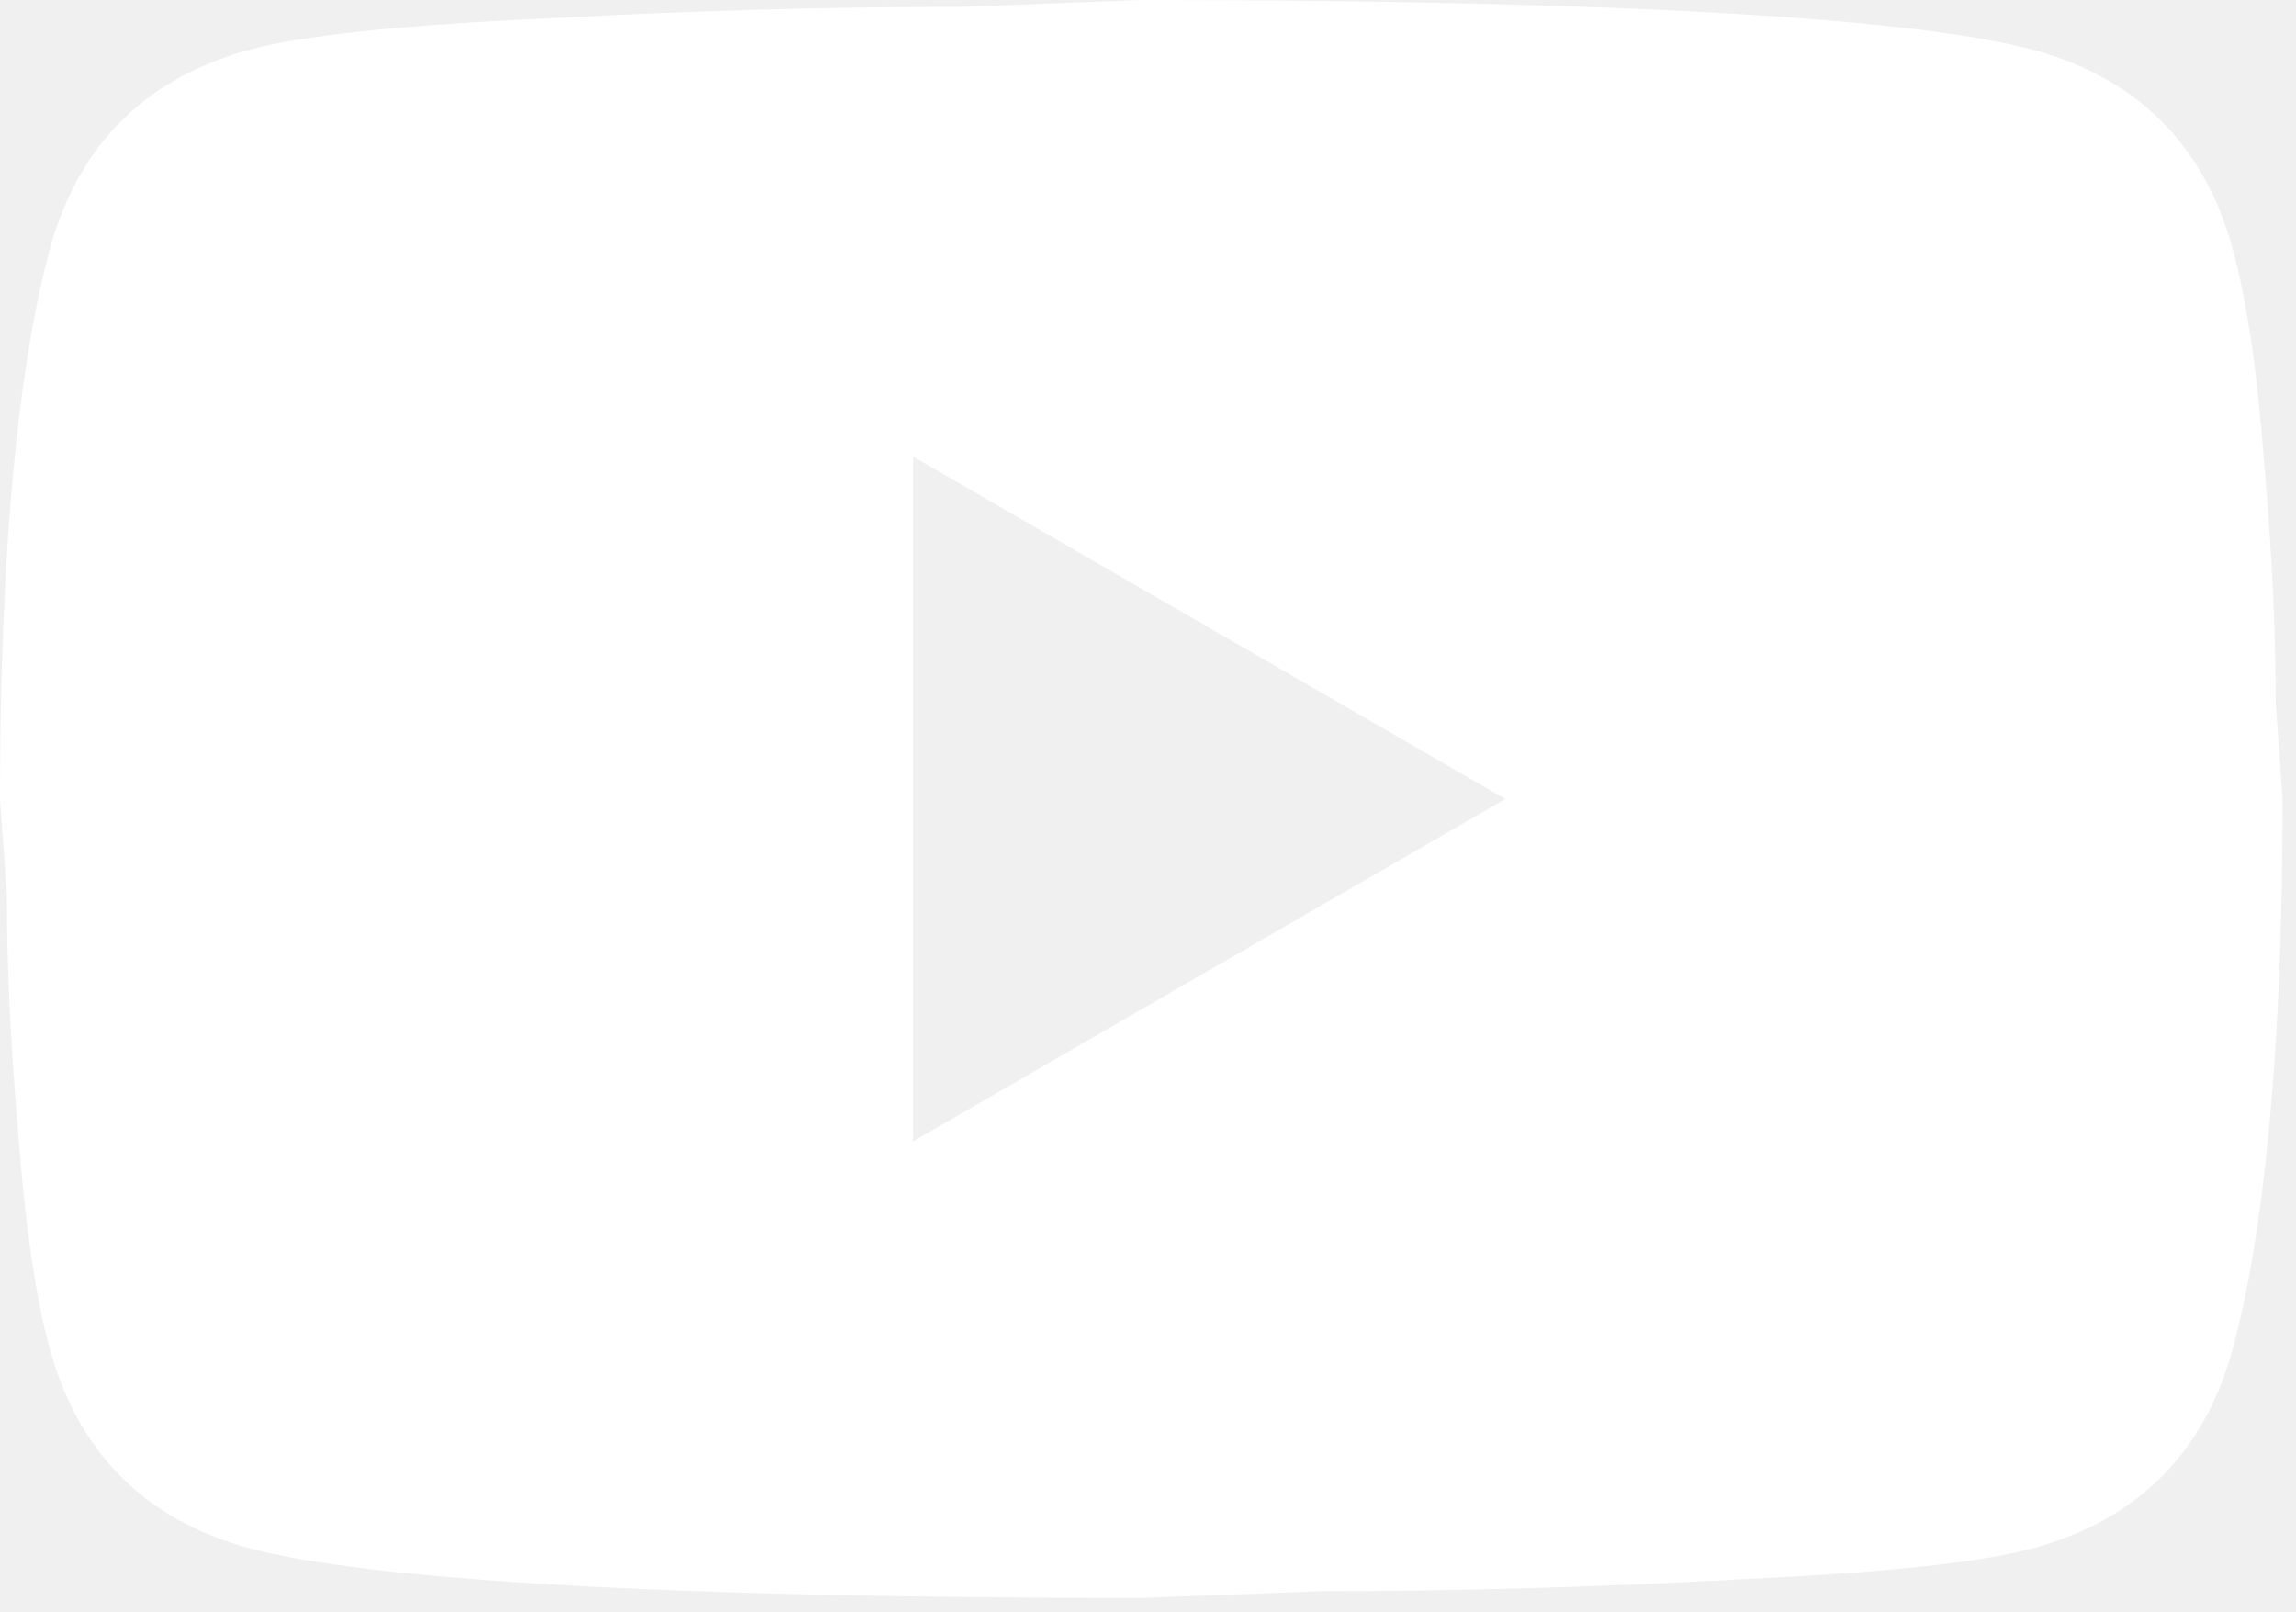
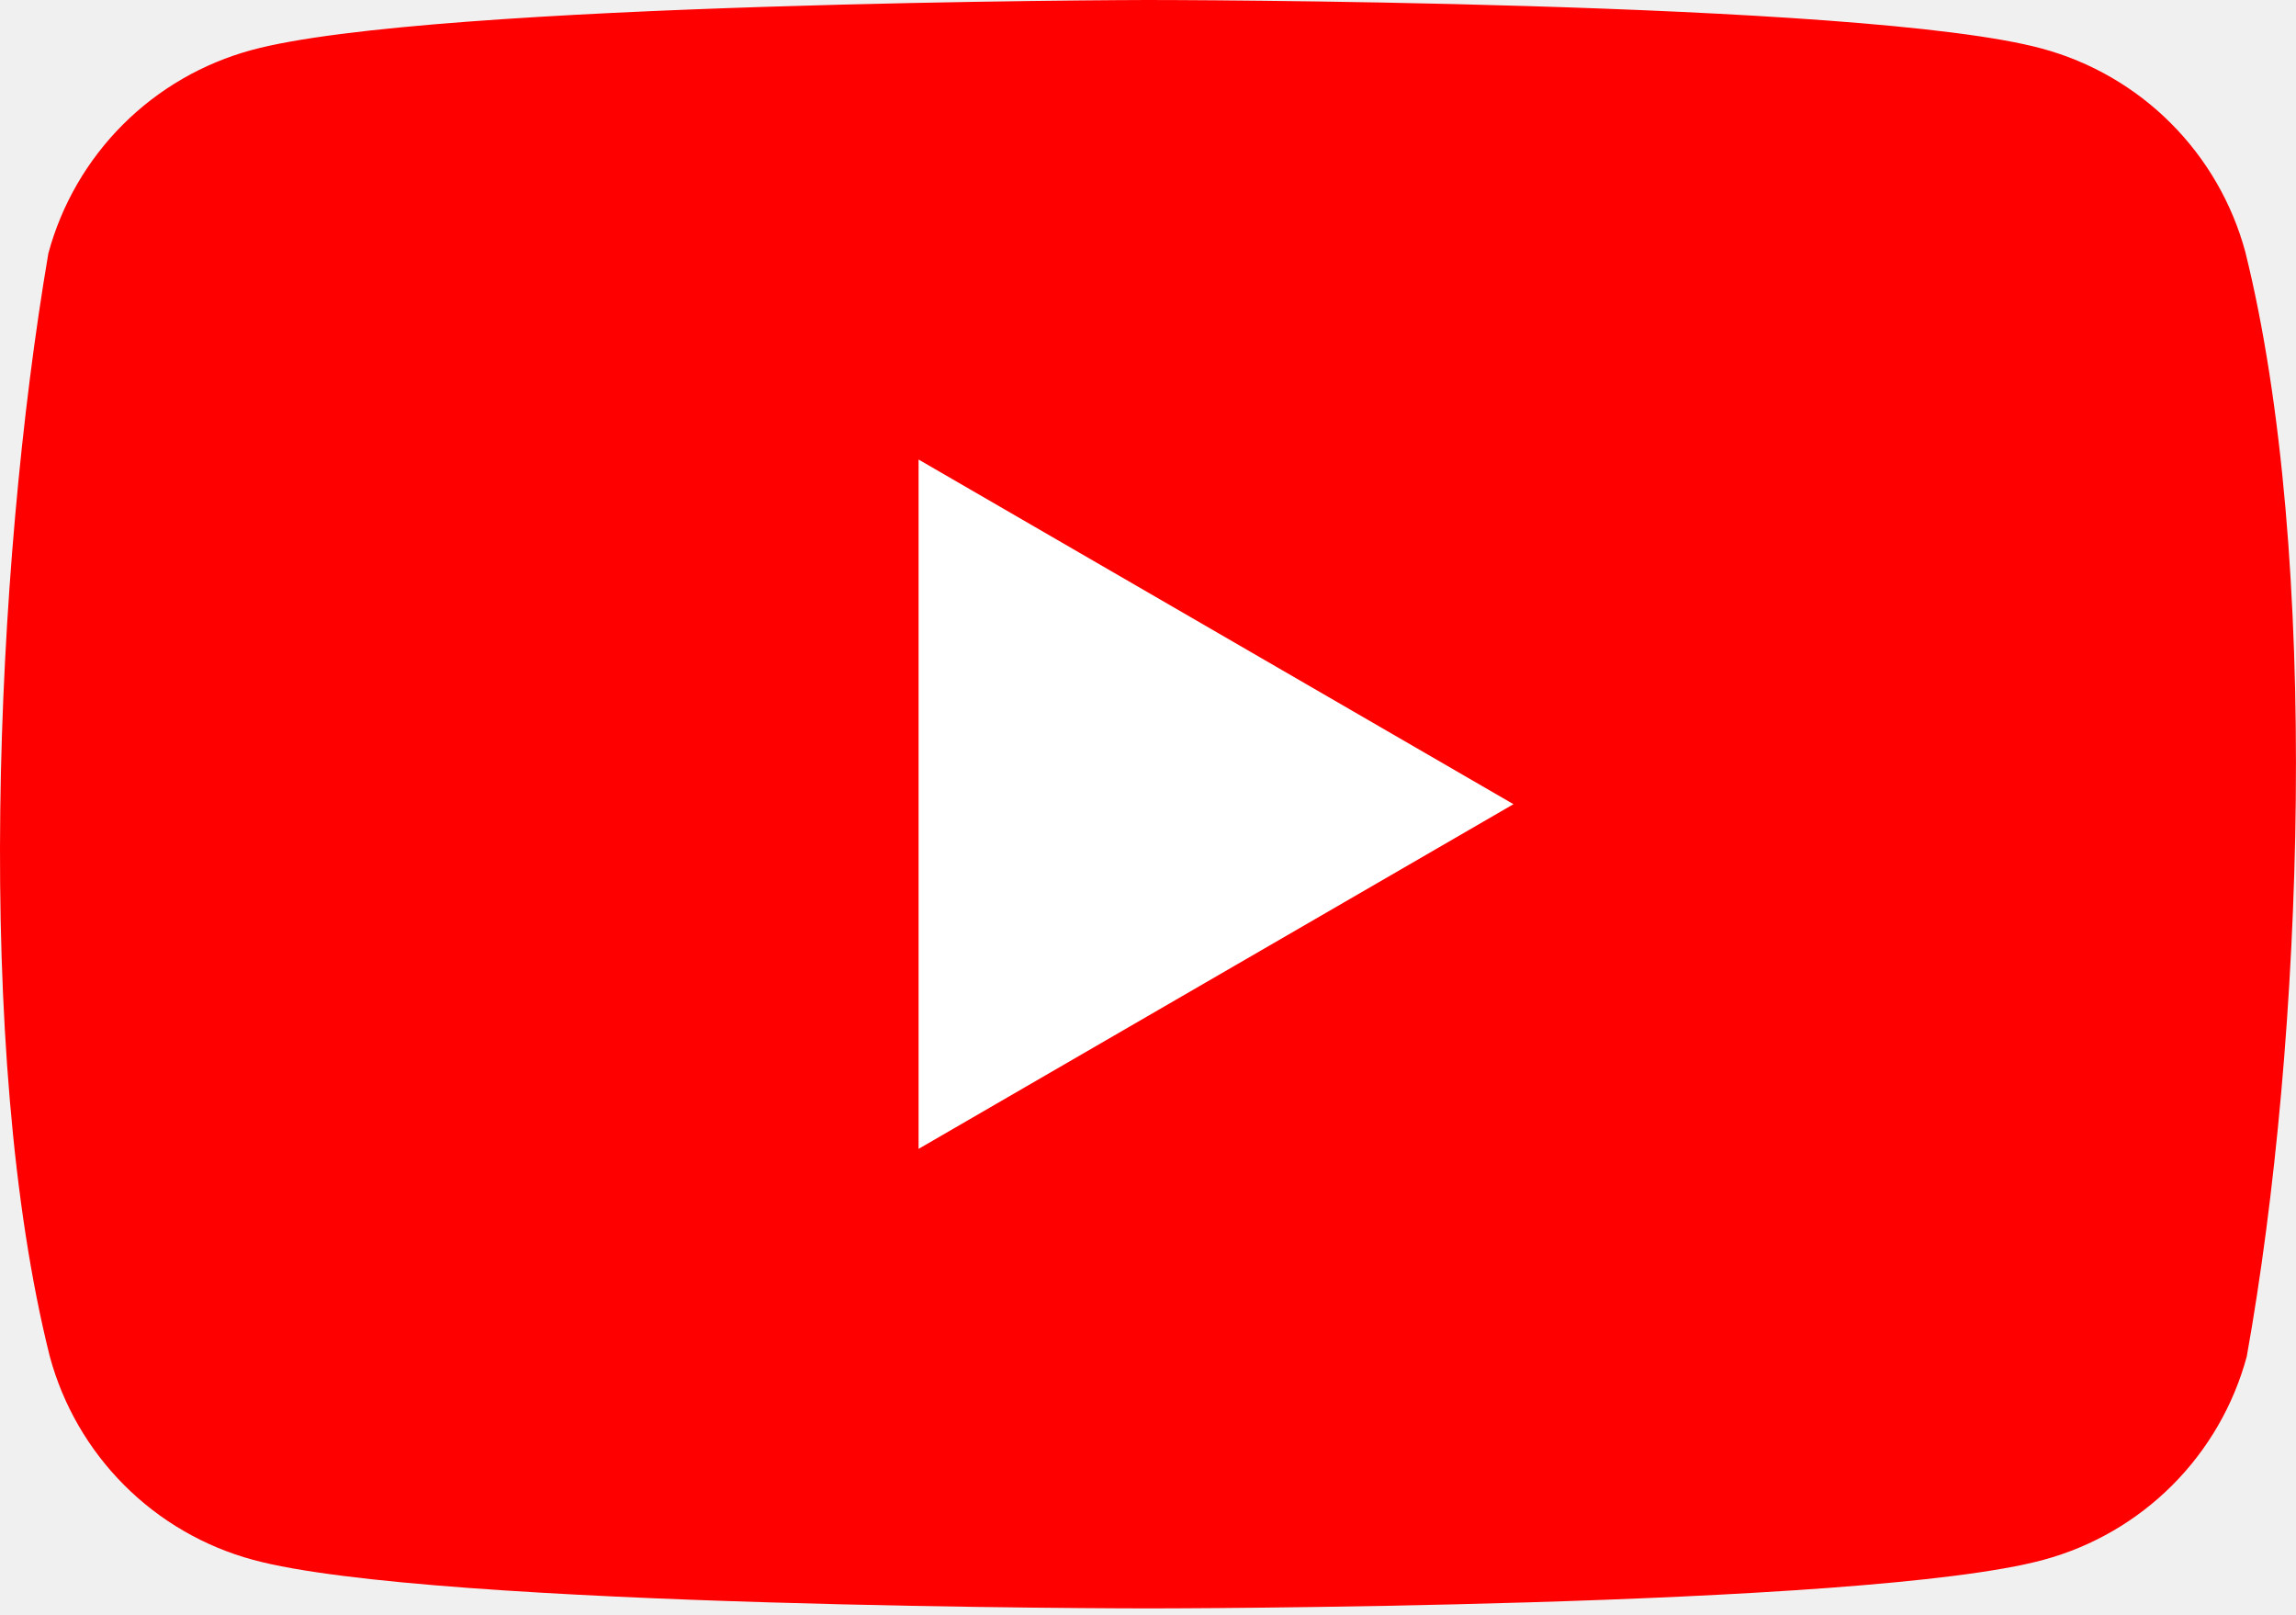
- <svg xmlns="http://www.w3.org/2000/svg" width="57" height="40" viewBox="0 0 57 40" fill="none">
-   <path d="M22.667 28.333L37.372 19.833L22.667 11.333V28.333ZM55.42 6.148C55.788 7.48 56.043 9.265 56.213 11.532C56.412 13.798 56.497 15.753 56.497 17.453L56.667 19.833C56.667 26.038 56.213 30.6 55.42 33.518C54.712 36.068 53.068 37.712 50.518 38.42C49.187 38.788 46.75 39.043 43.01 39.213C39.327 39.412 35.955 39.497 32.838 39.497L28.333 39.667C16.462 39.667 9.067 39.213 6.148 38.42C3.598 37.712 1.955 36.068 1.247 33.518C0.878 32.187 0.623 30.402 0.453 28.135C0.255 25.868 0.17 23.913 0.17 22.213L0 19.833C0 13.628 0.453 9.067 1.247 6.148C1.955 3.598 3.598 1.955 6.148 1.247C7.48 0.878 9.917 0.623 13.657 0.453C17.34 0.255 20.712 0.17 23.828 0.17L28.333 0C40.205 0 47.6 0.453 50.518 1.247C53.068 1.955 54.712 3.598 55.42 6.148Z" fill="white" />
+ <svg xmlns="http://www.w3.org/2000/svg" width="64" height="45" viewBox="0 0 64 45" fill="none">
+   <path d="M62.587 7.019C62.219 5.662 61.503 4.425 60.51 3.432C59.516 2.438 58.279 1.722 56.923 1.355C51.956 0 31.968 0 31.968 0C31.968 0 11.978 0.041 7.012 1.395C5.655 1.763 4.418 2.479 3.424 3.473C2.431 4.467 1.715 5.703 1.348 7.06C-0.155 15.884 -0.737 29.331 1.389 37.803C1.756 39.159 2.472 40.396 3.466 41.39C4.459 42.383 5.696 43.1 7.053 43.467C12.019 44.821 32.008 44.821 32.008 44.821C32.008 44.821 51.997 44.821 56.963 43.467C58.32 43.1 59.557 42.383 60.55 41.39C61.544 40.396 62.26 39.159 62.627 37.803C64.212 28.965 64.7 15.527 62.587 7.019Z" fill="#FF0000" />
+   <path d="M25.605 32.015L42.187 22.41L25.605 12.806V32.015Z" fill="white" />
</svg>
